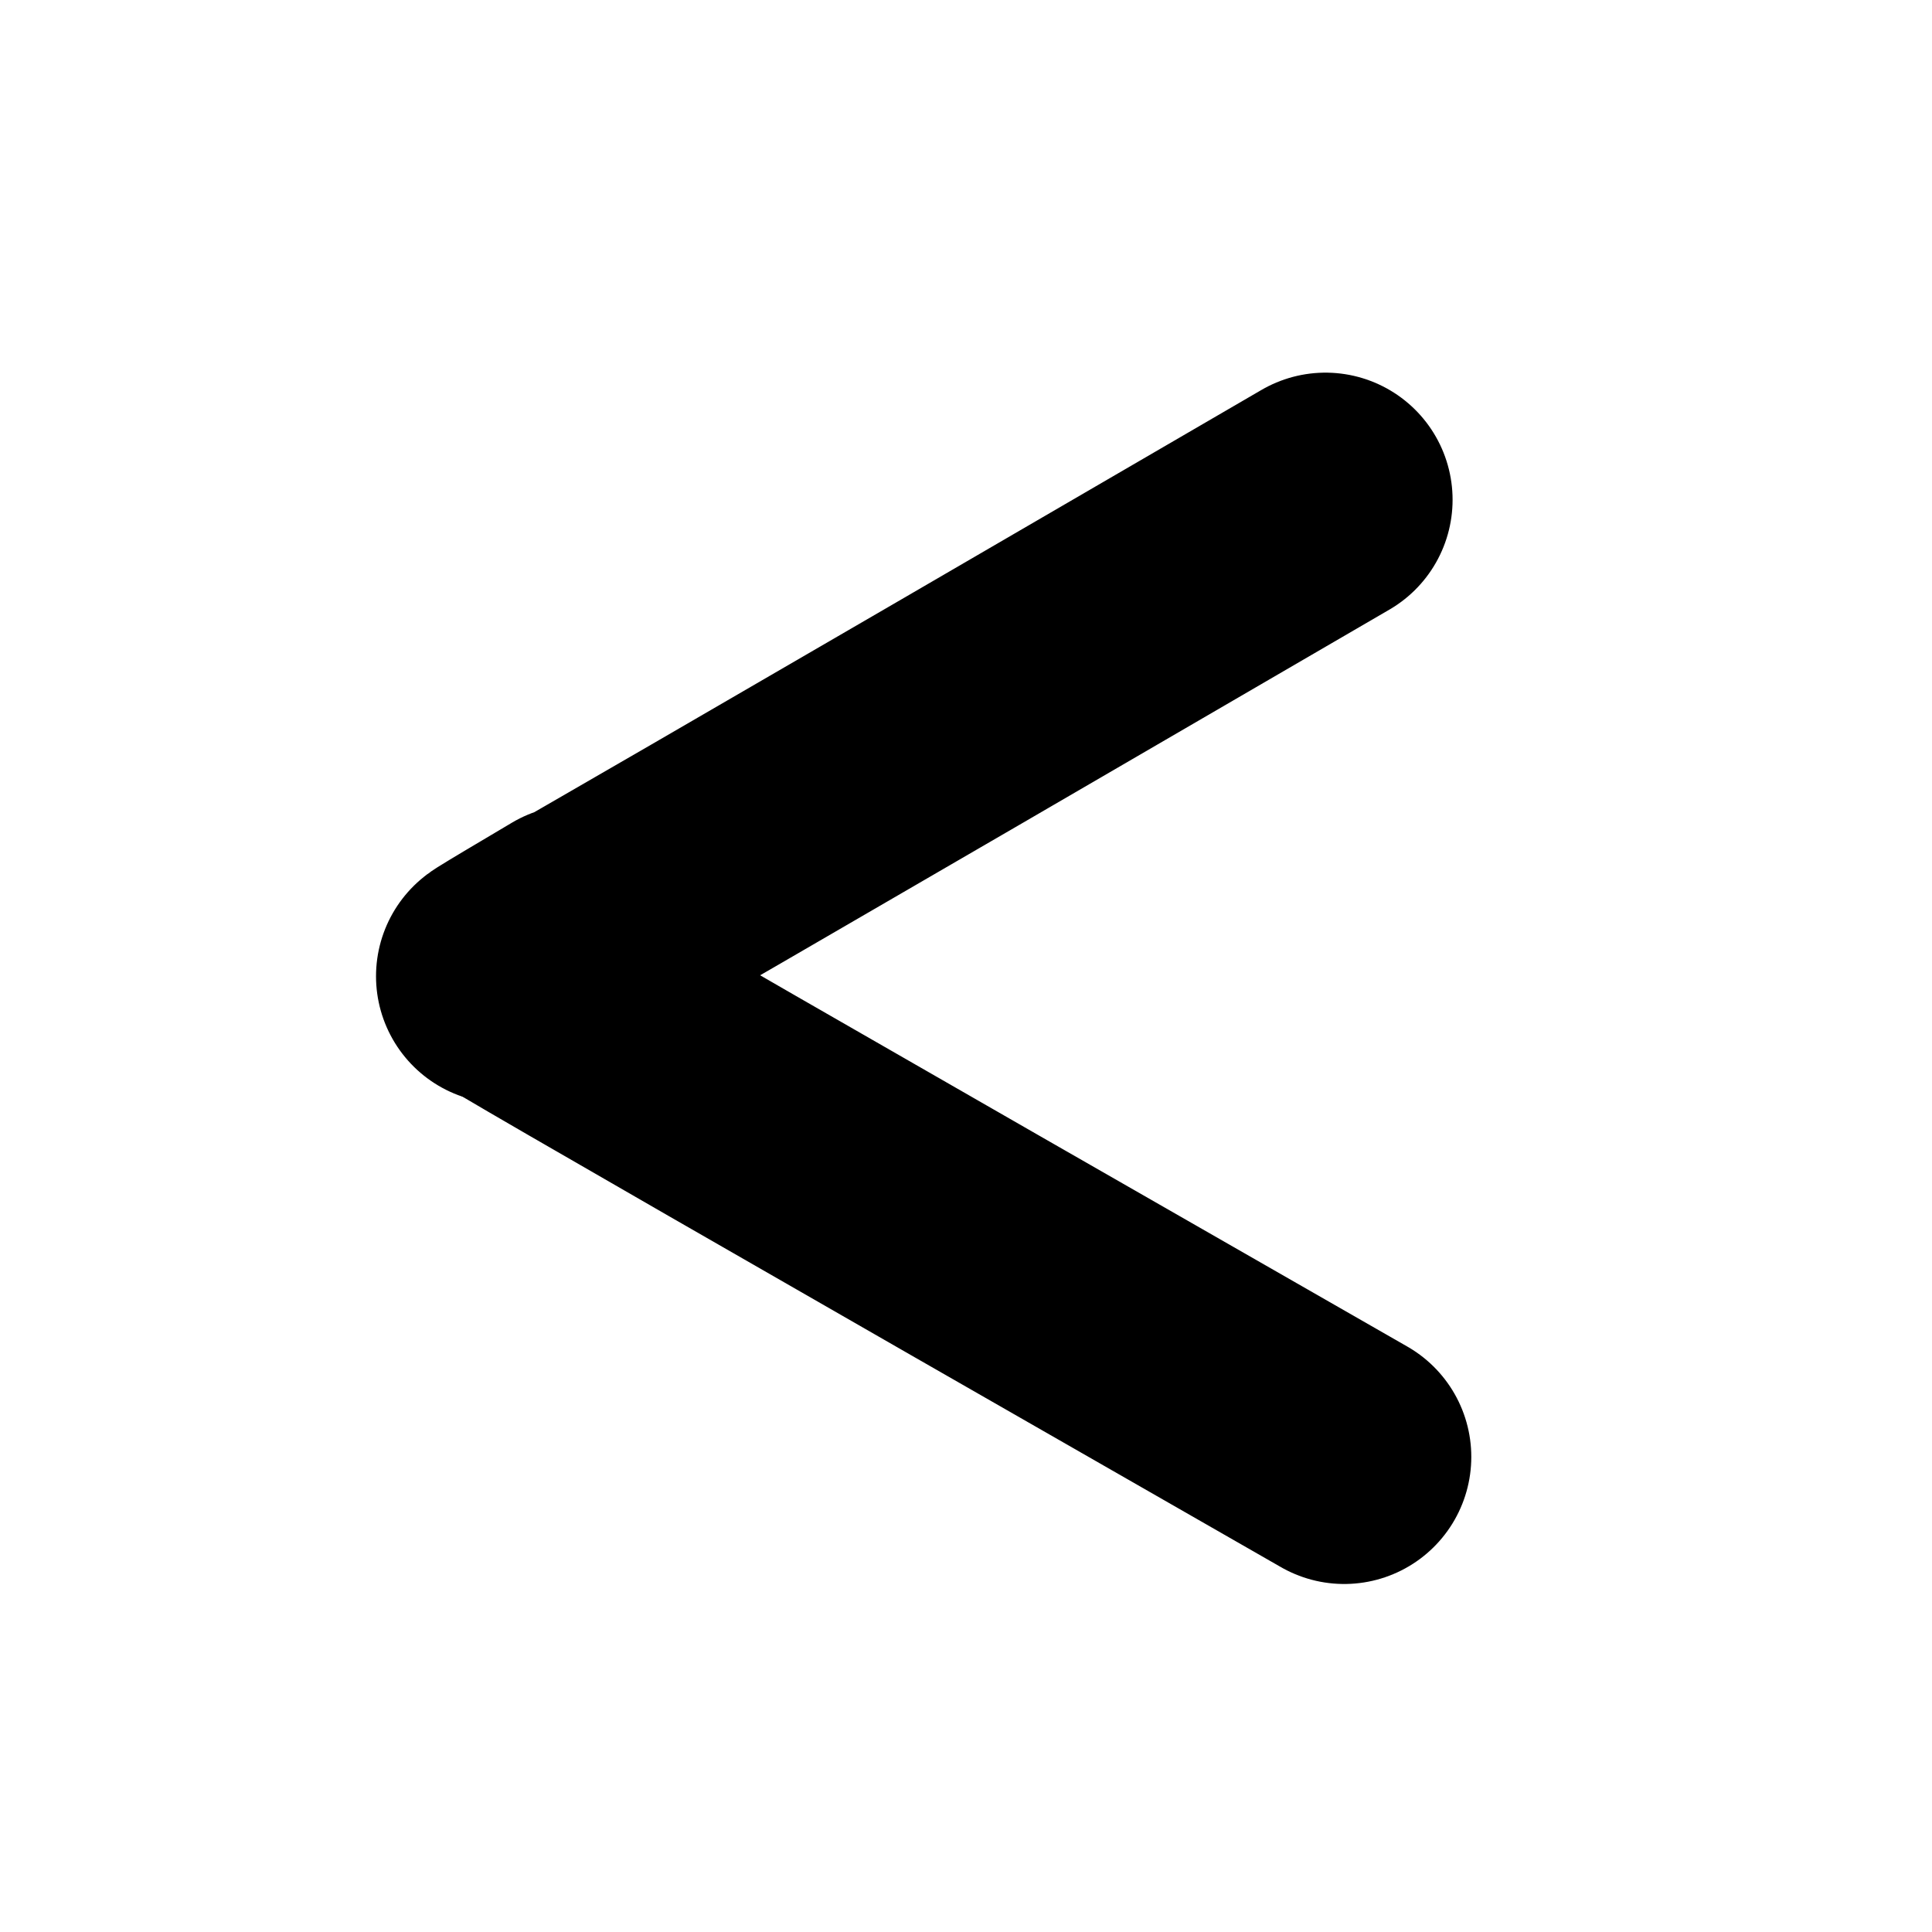
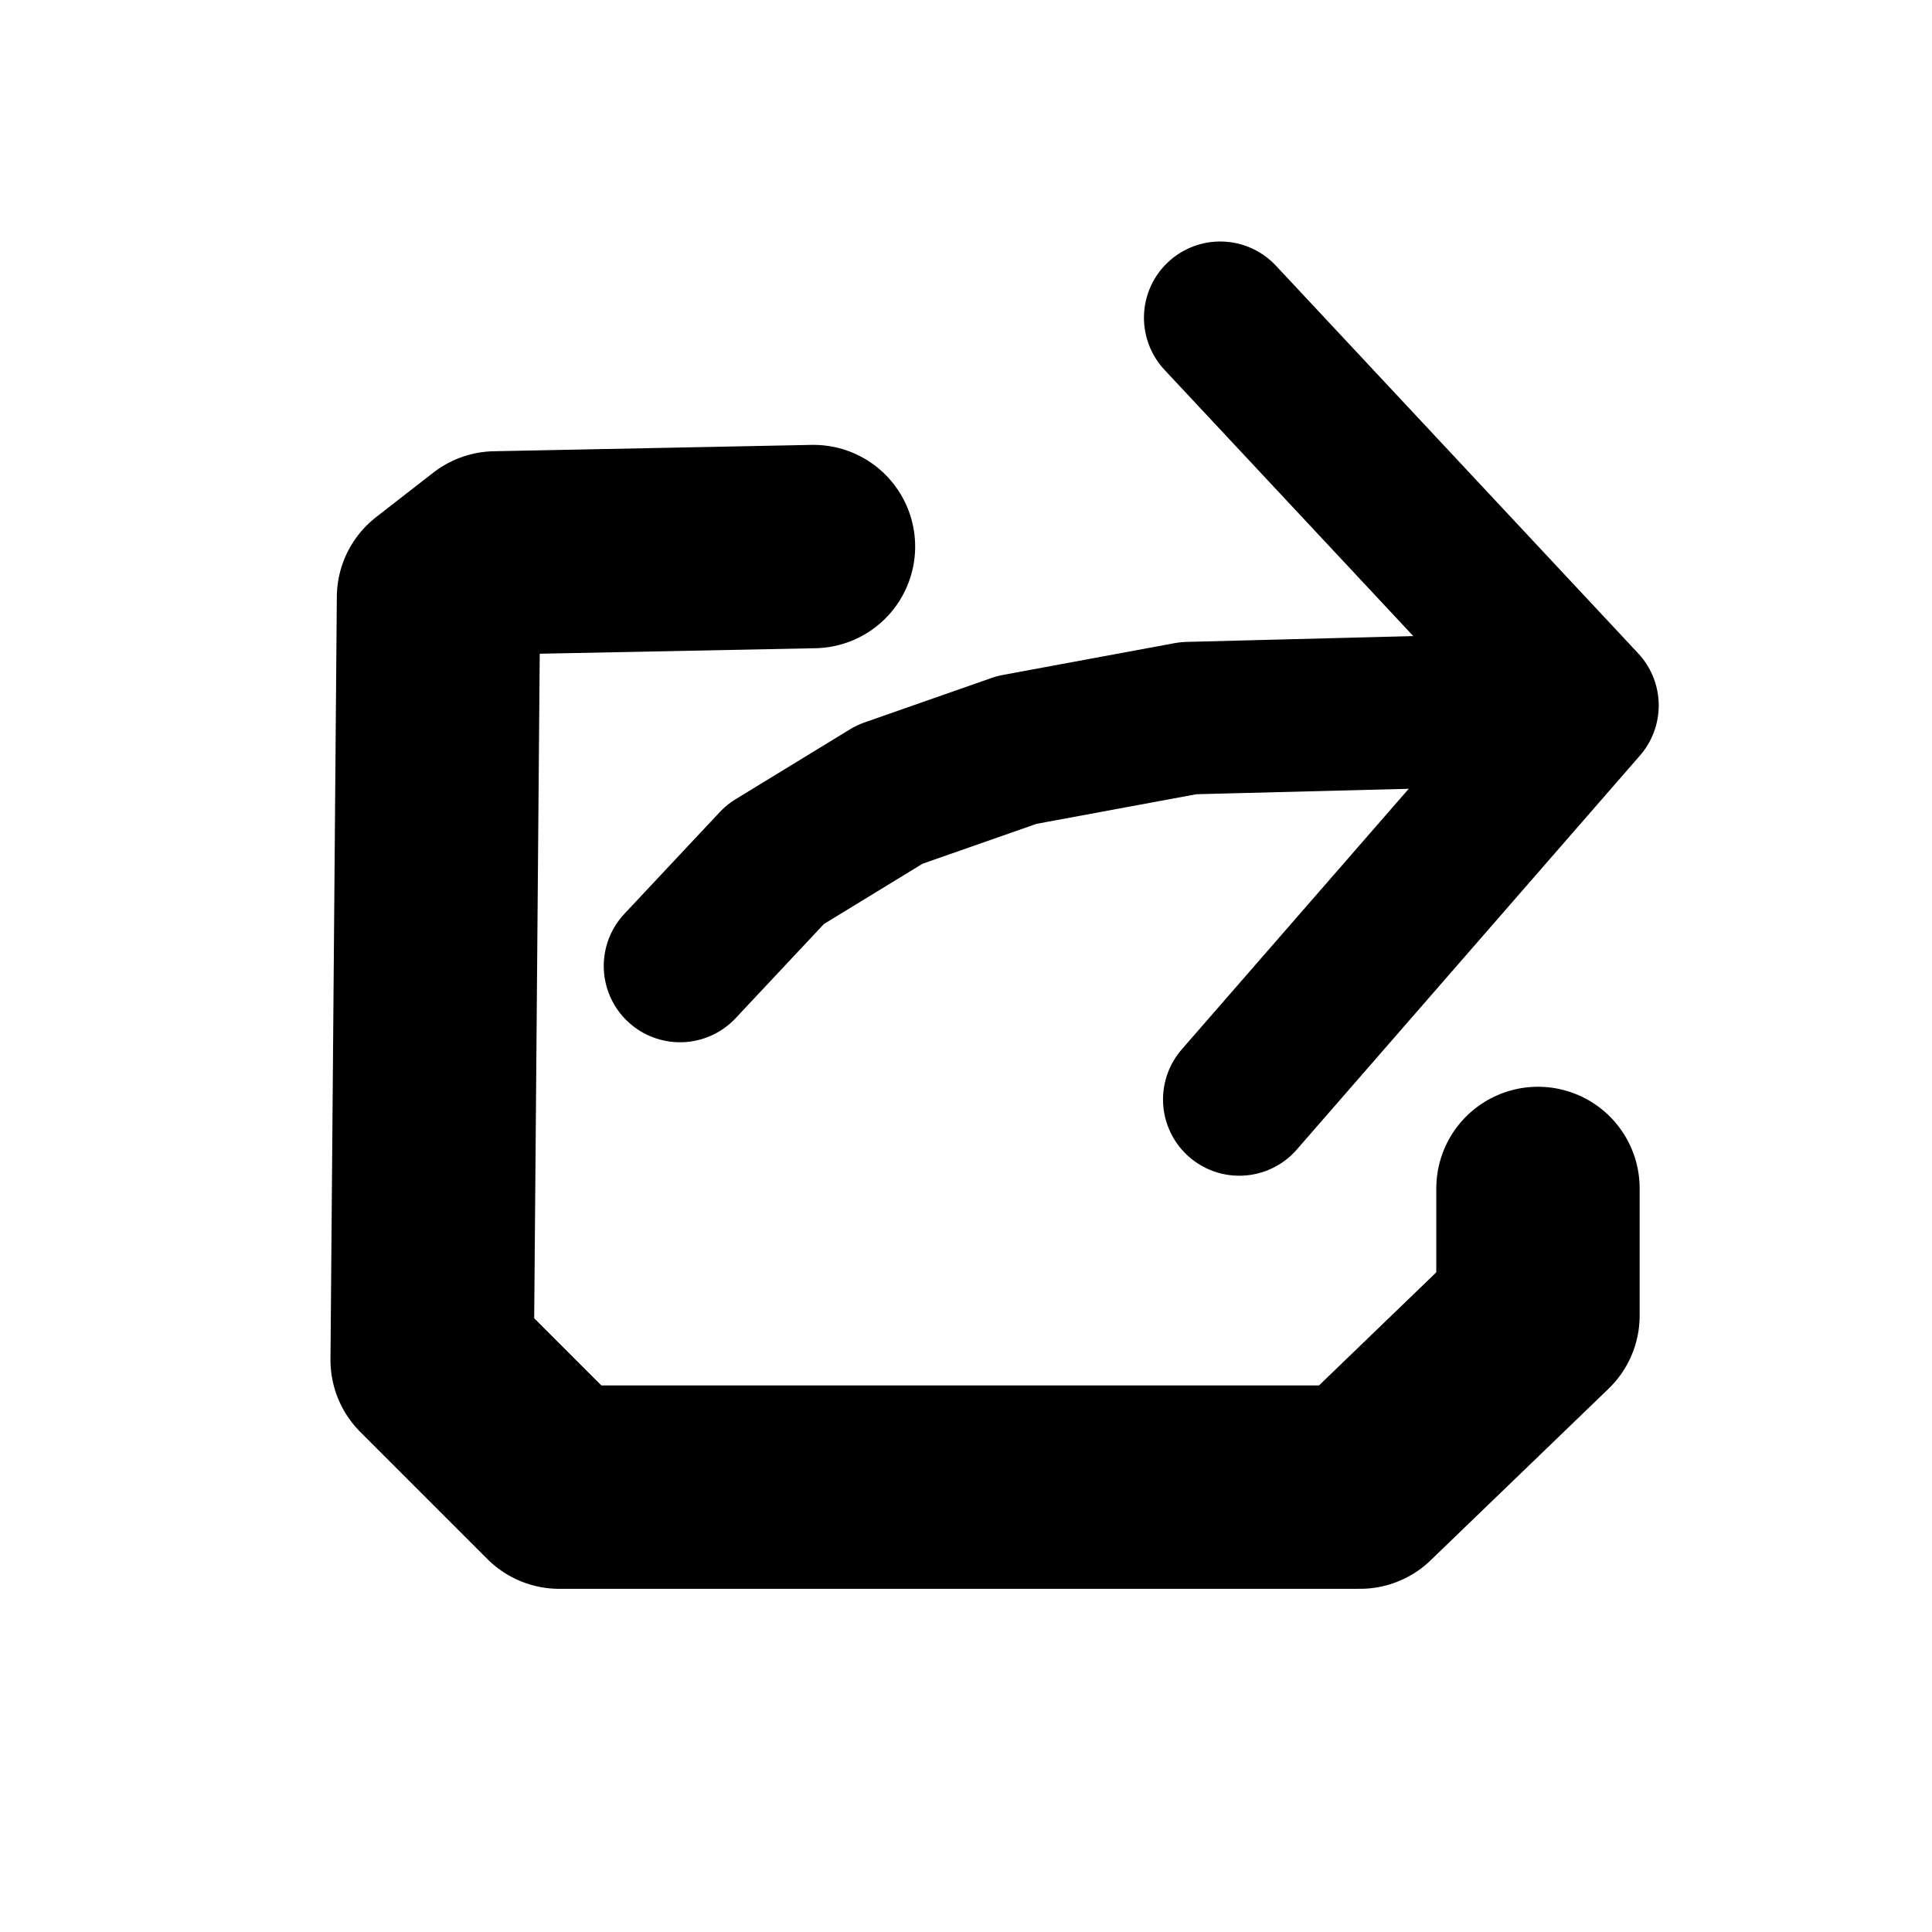
<svg xmlns="http://www.w3.org/2000/svg" width="76" height="76" id="svg2" version="1.1">
  <defs id="defs4" />
-   <g id="layer2">
+   <g id="layer2" style="display:none">
    <path style="fill:none;stroke:#000000;stroke-width:10;stroke-linecap:round;stroke-linejoin:round;stroke-miterlimit:4;stroke-opacity:1;stroke-dasharray:none" d="m 52.141,19.659 c -46.015,26.786 -29.445,17 -29.445,17 l 0,0" id="path3835" />
    <path style="fill:none;stroke:#000000;stroke-width:10;stroke-linecap:round;stroke-linejoin:round;stroke-miterlimit:4;stroke-opacity:1;stroke-dasharray:none" d="m 52.877,57.31 c -46.205,-26.457 -29.445,-17 -29.445,-17 l 0,0" id="path3835-8" />
  </g>
+   <g id="layer1" style="display:inline">
+     <path style="fill:none;stroke:#000000;stroke-width:8;stroke-linecap:round;stroke-linejoin:round;stroke-miterlimit:4;stroke-opacity:1;stroke-dasharray:none" d="m 32,21.5 -12.5,0.25 -2.25,1.75 -0.25,30 5,5 31.5,0 7,-6.75 0,-5 0,1.25" id="path3936" />
+     <path style="fill:none;stroke:#000000;stroke-width:6;stroke-linecap:round;stroke-linejoin:round;stroke-miterlimit:4;stroke-opacity:1;stroke-dasharray:none" d="m 48,12.5 14.25,15.25 -13.5,15.5" id="path3938" />
+     <path style="fill:none;stroke:#000000;stroke-width:6;stroke-linecap:round;stroke-linejoin:round;stroke-miterlimit:4;stroke-opacity:1;stroke-dasharray:none" d="M 56.5,28 46.75,28.25 40,29.5 35,31.25 30.5,34 26.75,38" id="path3940" />
+   </g>
</svg>
